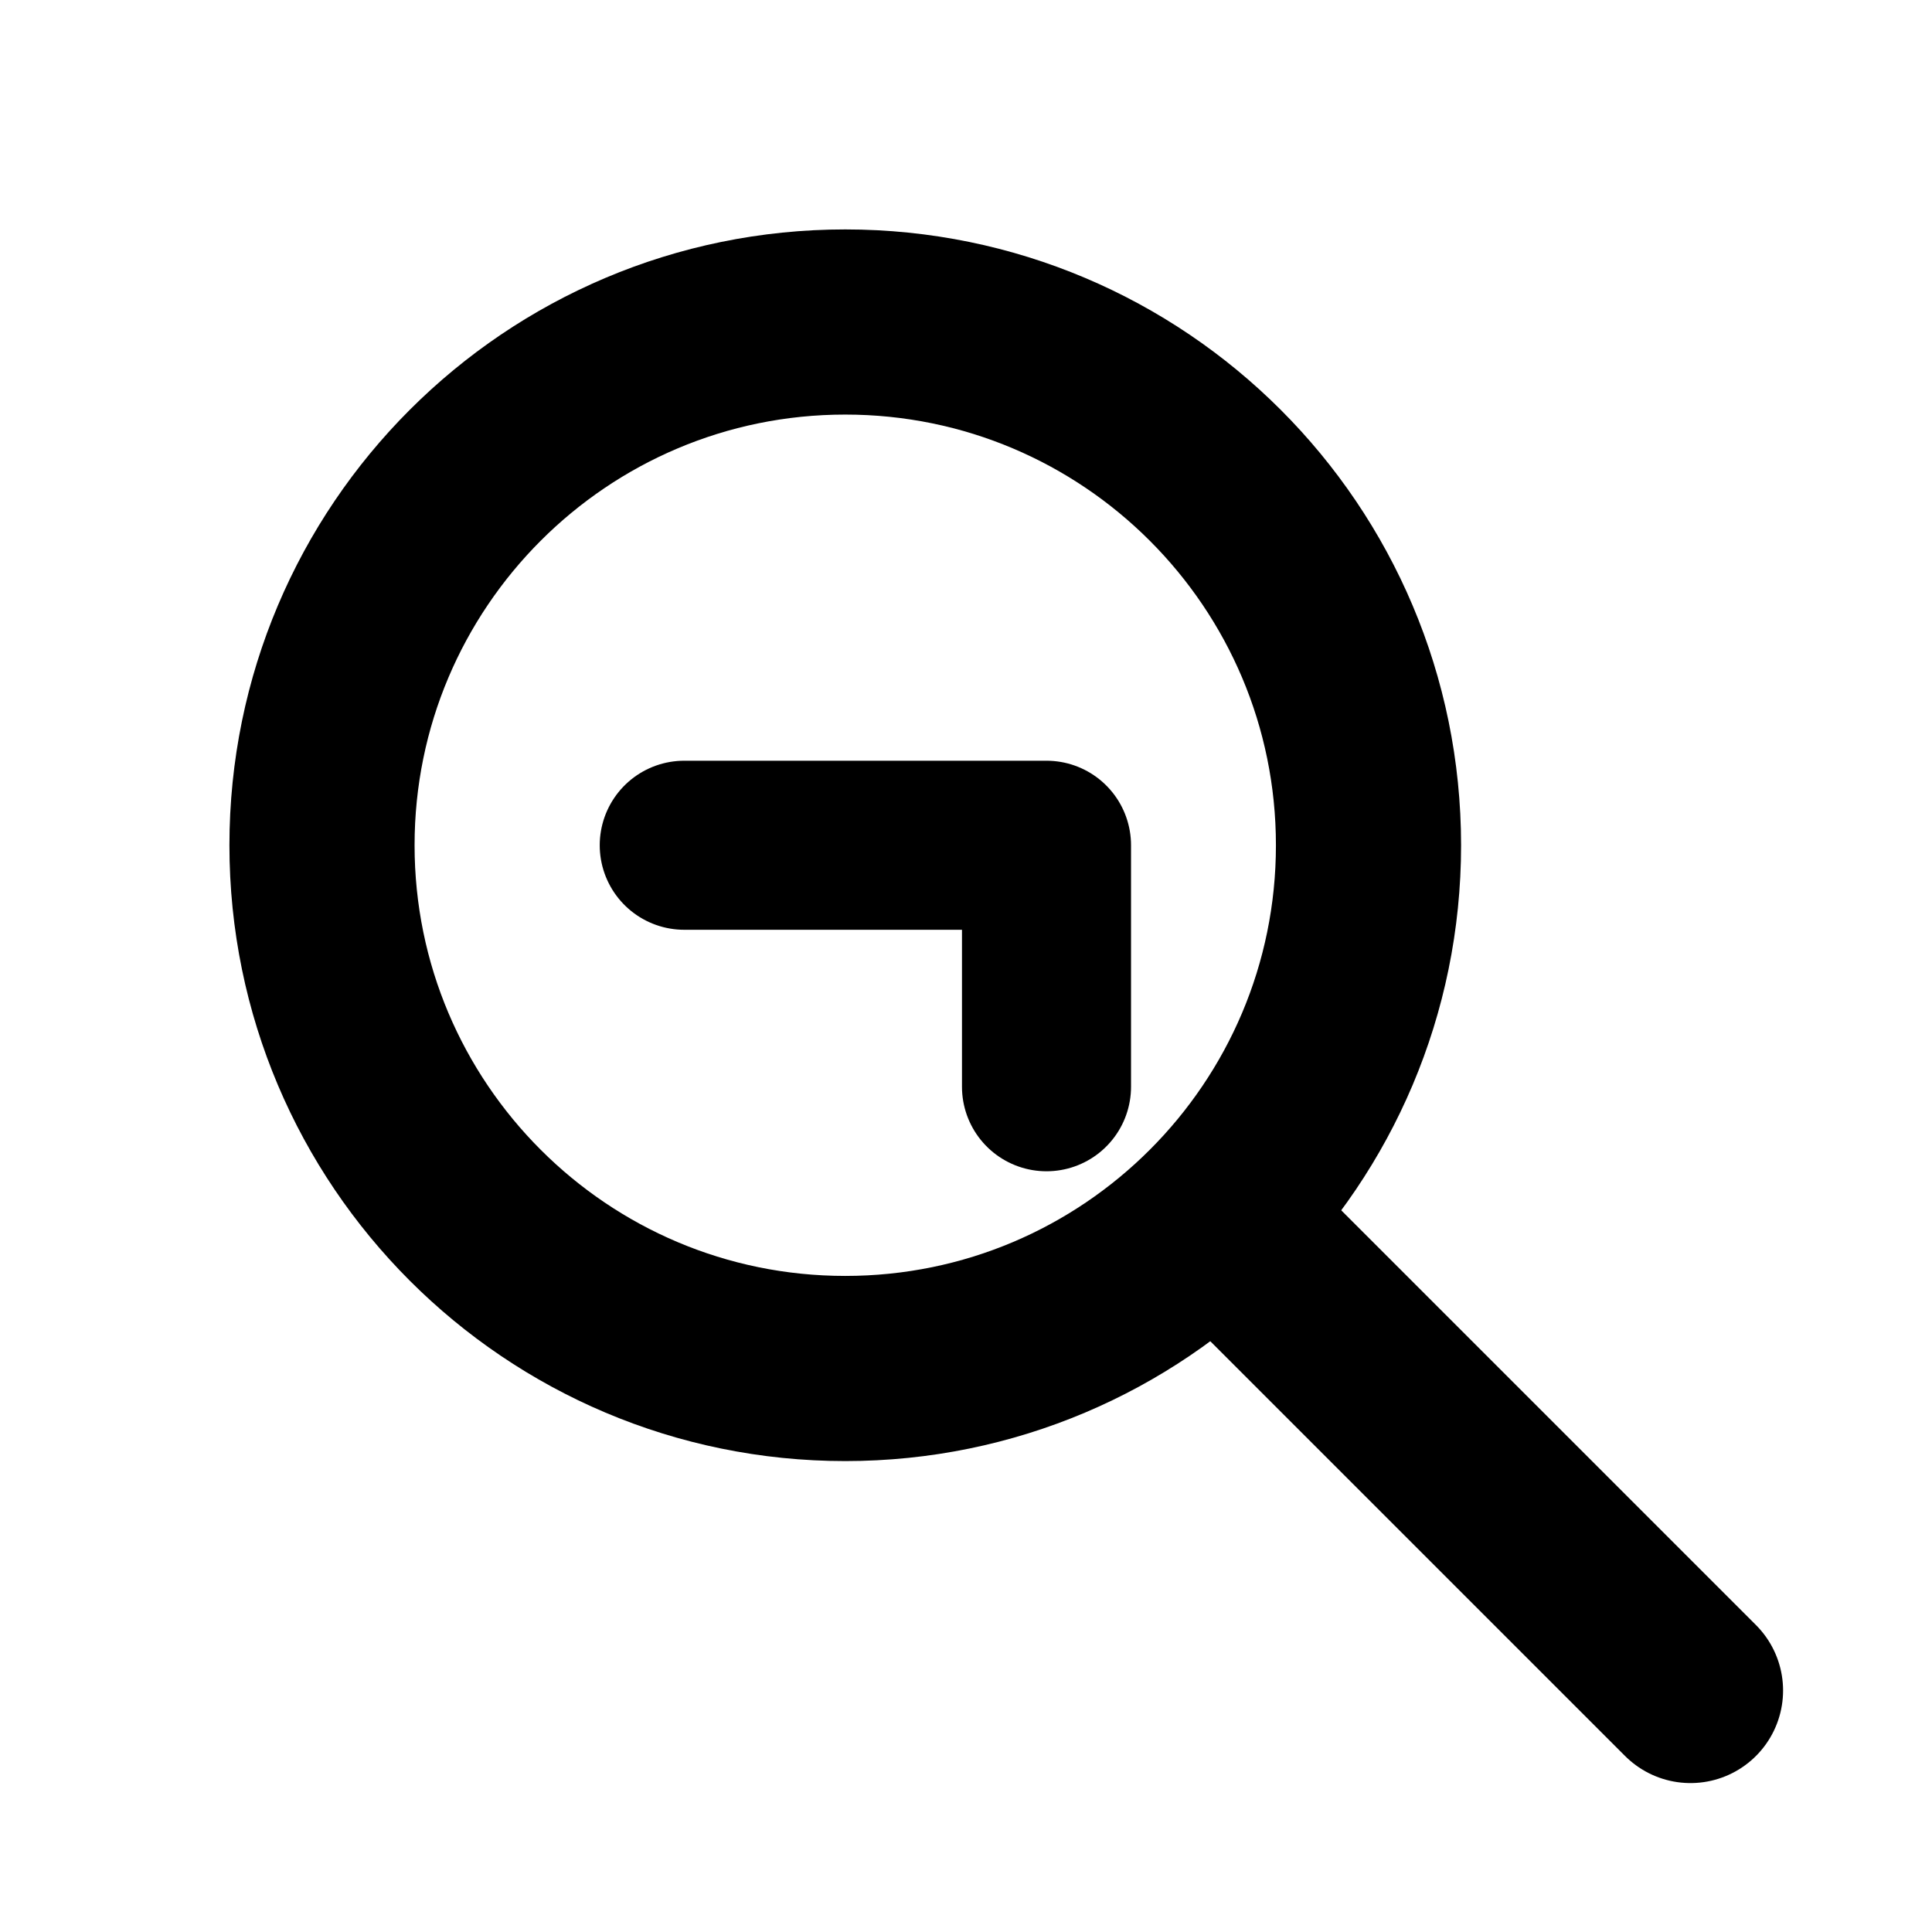
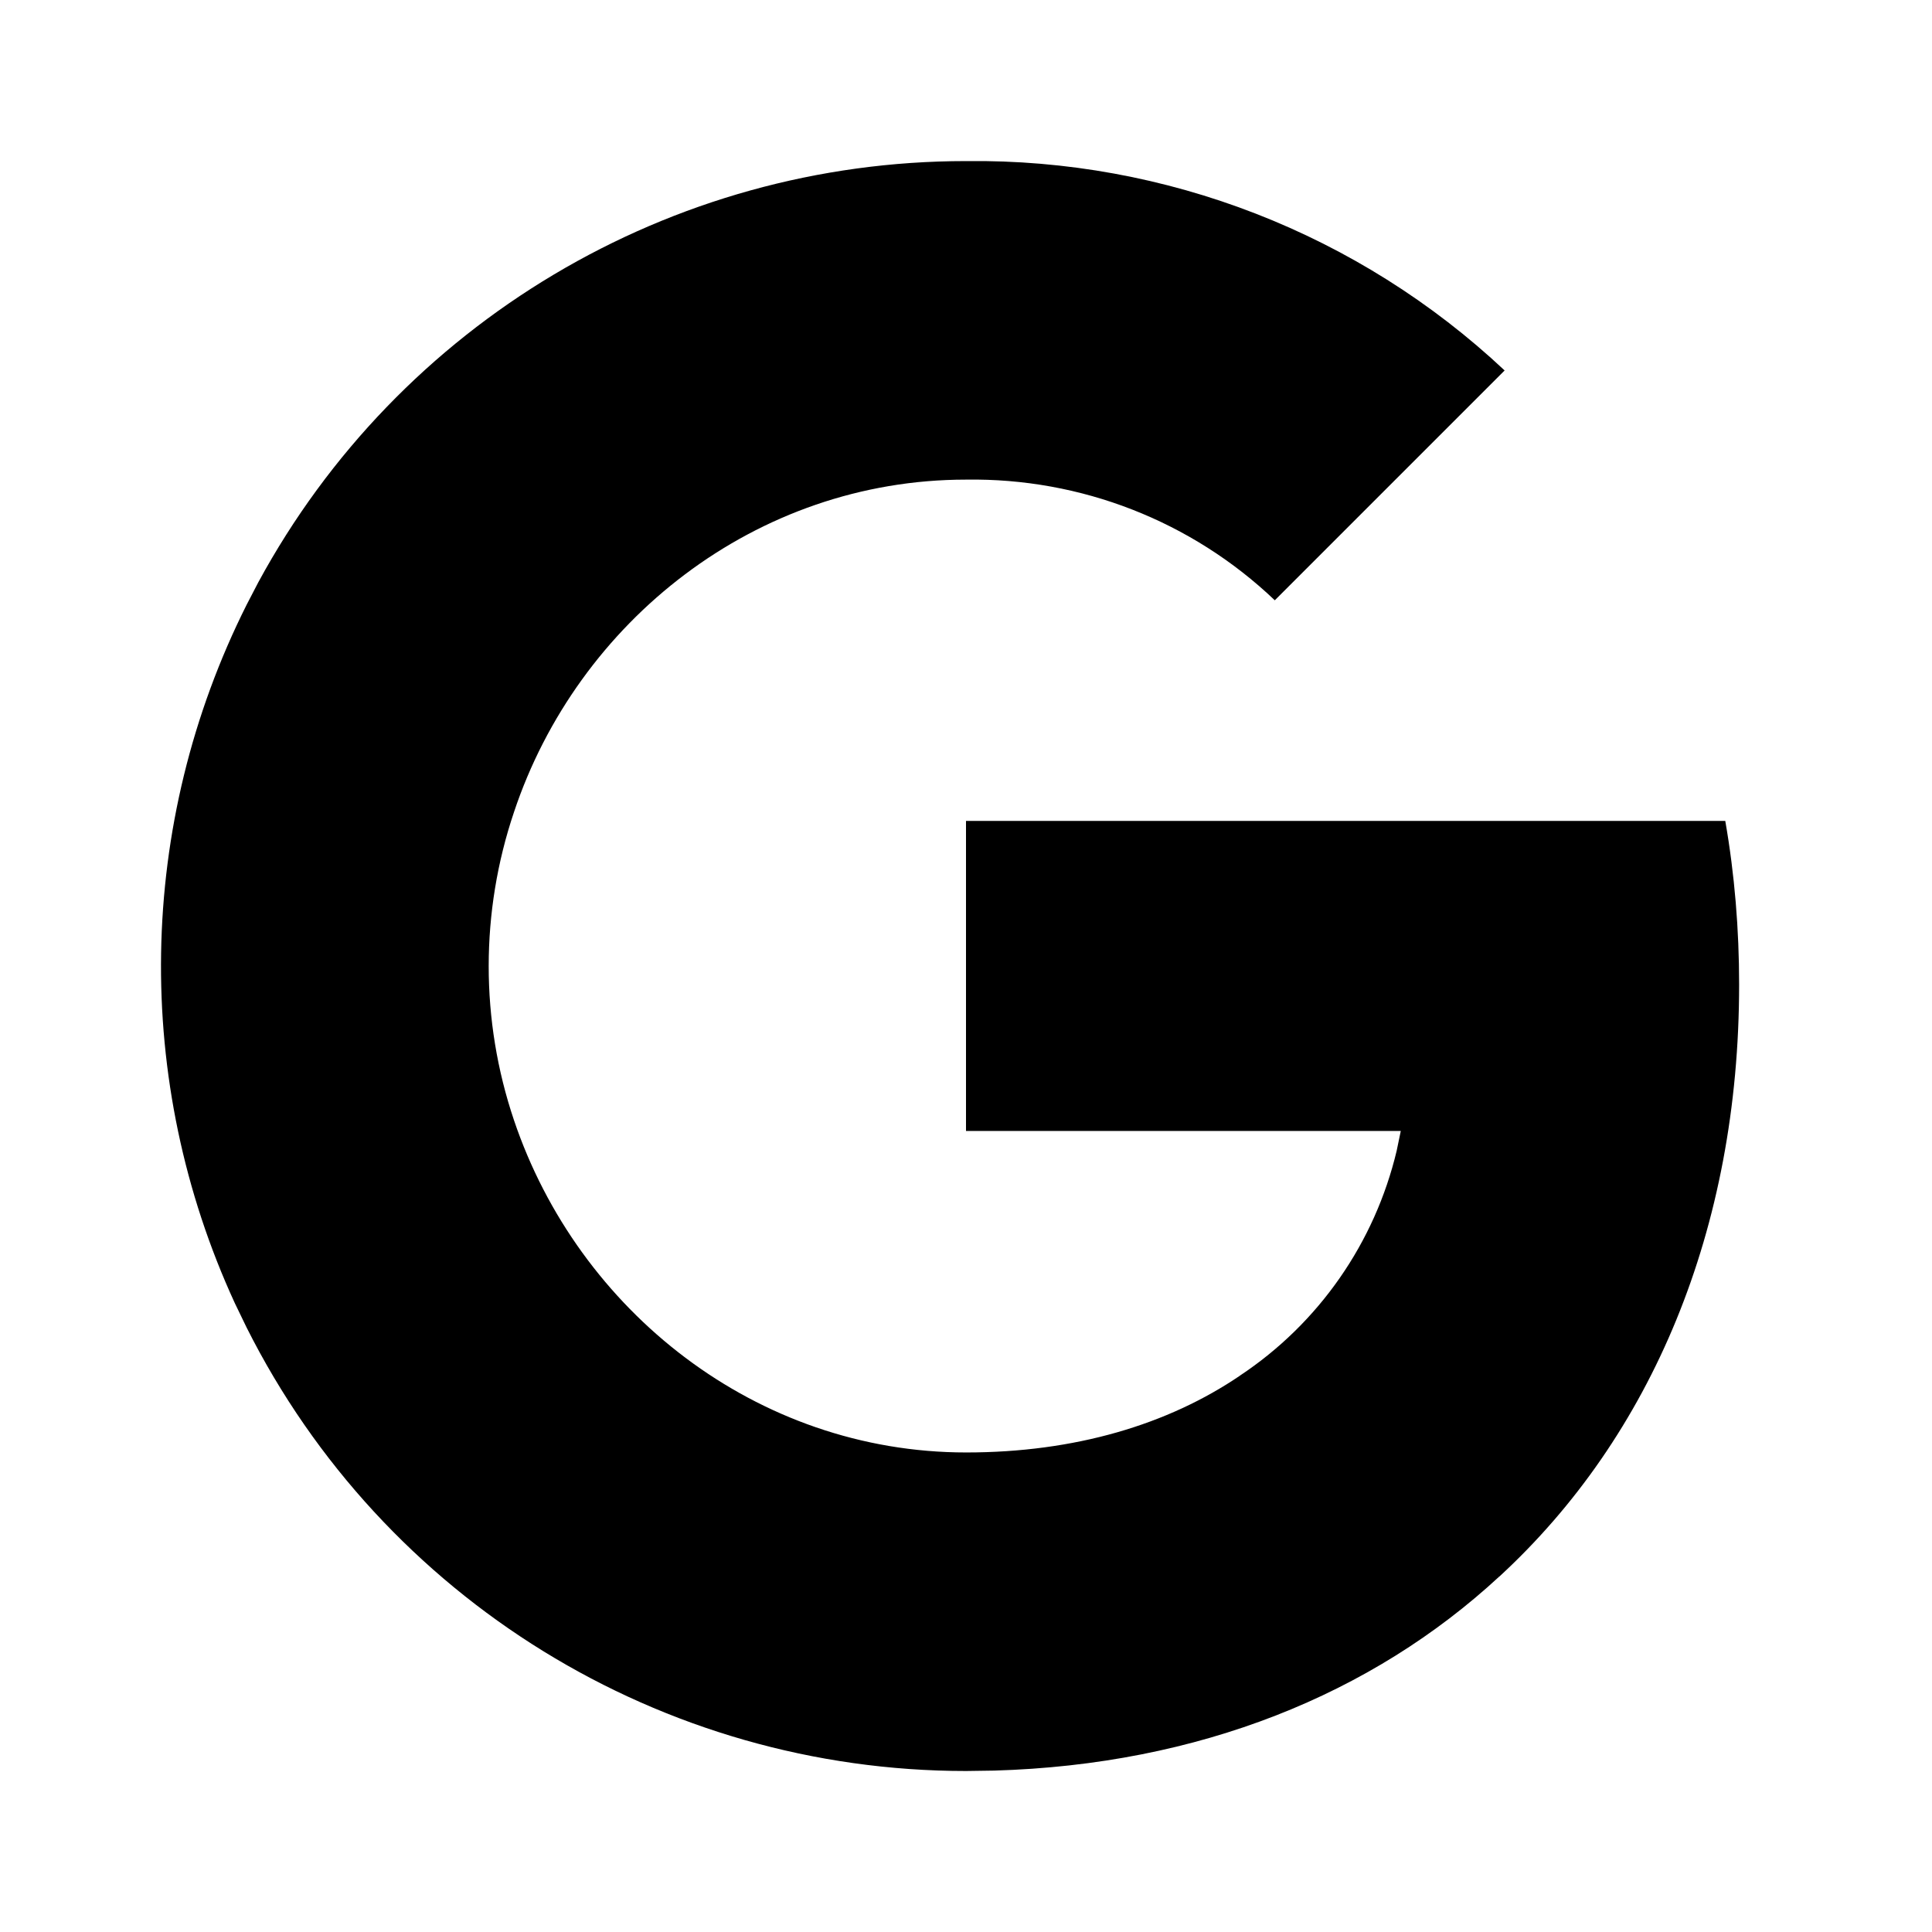
- <svg xmlns="http://www.w3.org/2000/svg" width="24" height="24" viewBox="0 0 24 24" fill="none">
-   <circle cx="10.5" cy="10.5" r="6.5" stroke="#000000" stroke-width="2.3" />
-   <path d="M15.5 15.5 21 21" stroke="#000000" stroke-width="2.3" stroke-linecap="round" />
-   <path d="M8.5 10.5h4.5v3" stroke="#000000" stroke-width="2.1" stroke-linecap="round" stroke-linejoin="round" />
+ <svg xmlns="http://www.w3.org/2000/svg" class="niftybutton-goo" style="display: block; fill: rgb(0, 0, 0);" data-donate="true" data-tag="goo" data-name="Google" preserveAspectRatio="xMidYMid meet" viewBox="0 0 24 24" width="64" height="64">
+   <path d="M12,2.001 C14.484,1.971 16.883,2.905 18.691,4.602 L18.691,4.602 L15.836,7.457 C14.803,6.472 13.425,5.936 12,5.958 C9.391,5.958 7.175,7.718 6.385,10.088 C5.966,11.33 5.966,12.675 6.385,13.916 L6.385,13.916 C7.183,16.283 9.395,18.043 12.003,18.043 C13.352,18.043 14.509,17.697 15.406,17.087 L15.402,17.089 C16.386,16.436 17.079,15.435 17.35,14.295 L17.401,14.049 L12,14.049 L12,10.198 L21.432,10.198 C21.549,10.867 21.604,11.55 21.604,12.23 C21.604,15.272 20.517,17.844 18.624,19.586 L18.626,19.583 C17.043,21.048 14.893,21.922 12.349,21.995 L12,22 C8.219,22 4.761,19.869 3.064,16.492 L3.064,16.492 L2.917,16.188 C1.647,13.43 1.696,10.237 3.064,7.512 L3.064,7.512 L3.209,7.233 C4.954,4.015 8.324,2.001 12,2.001 Z" />
</svg>
